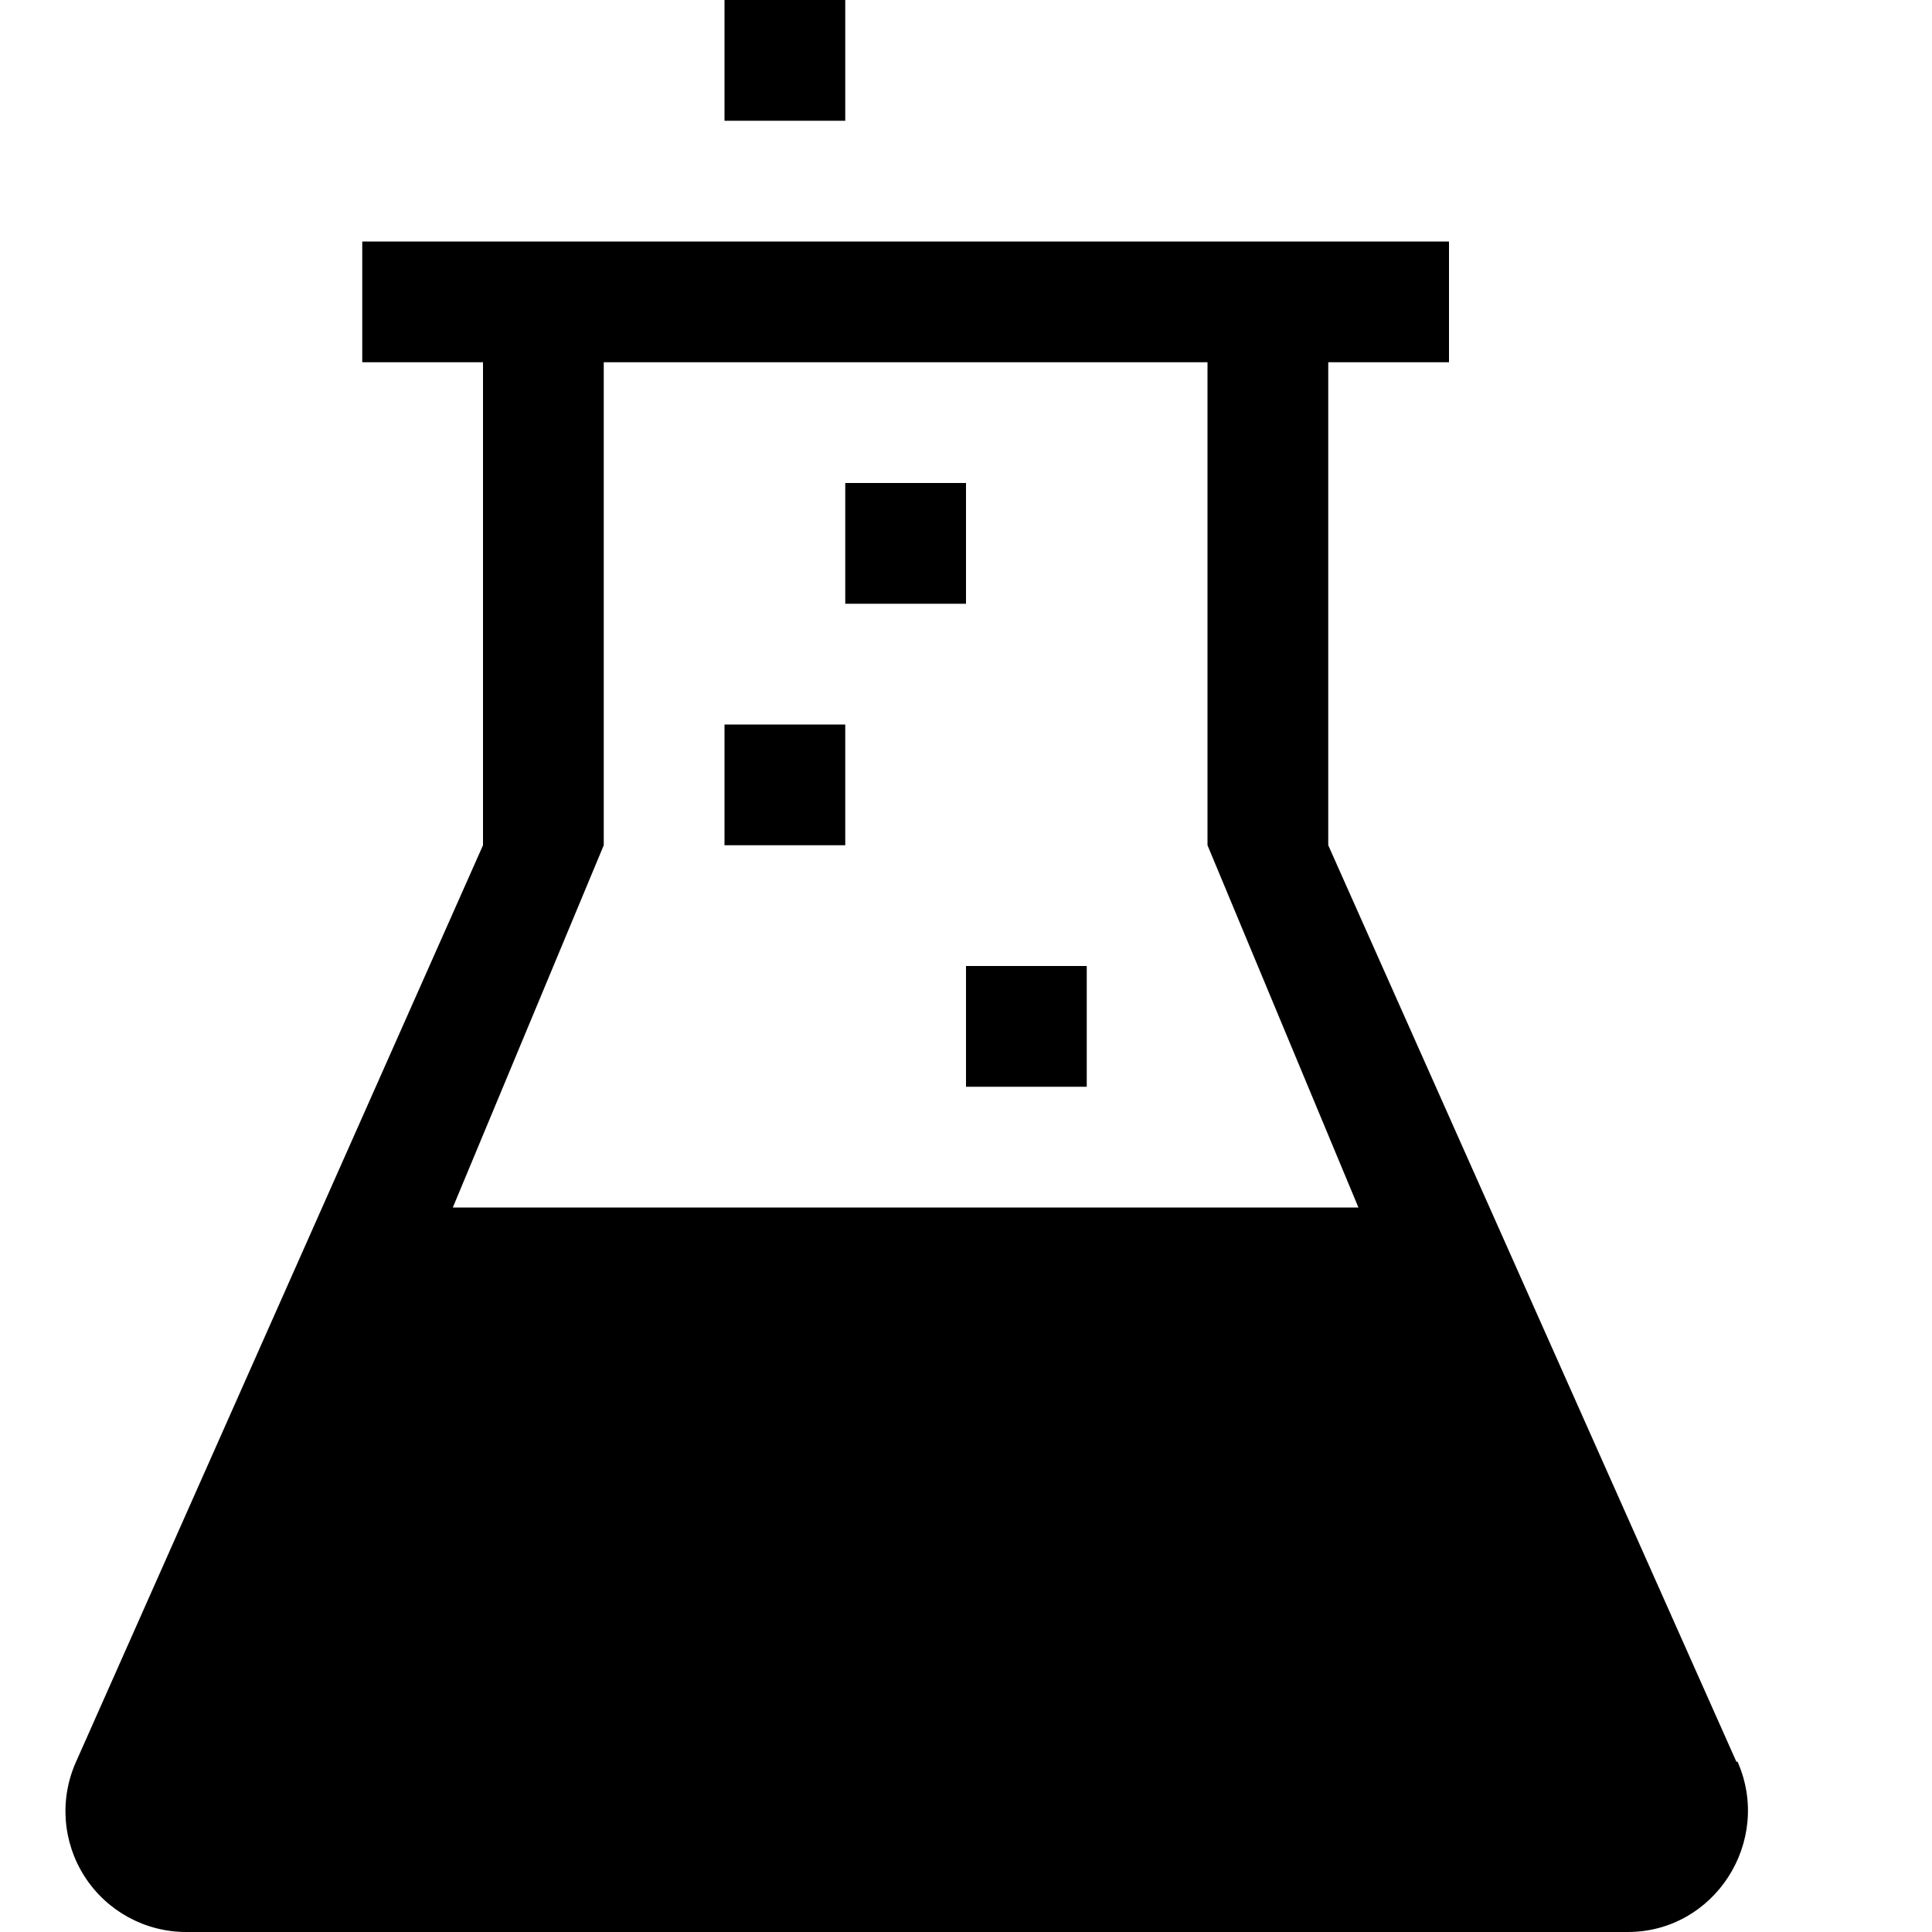
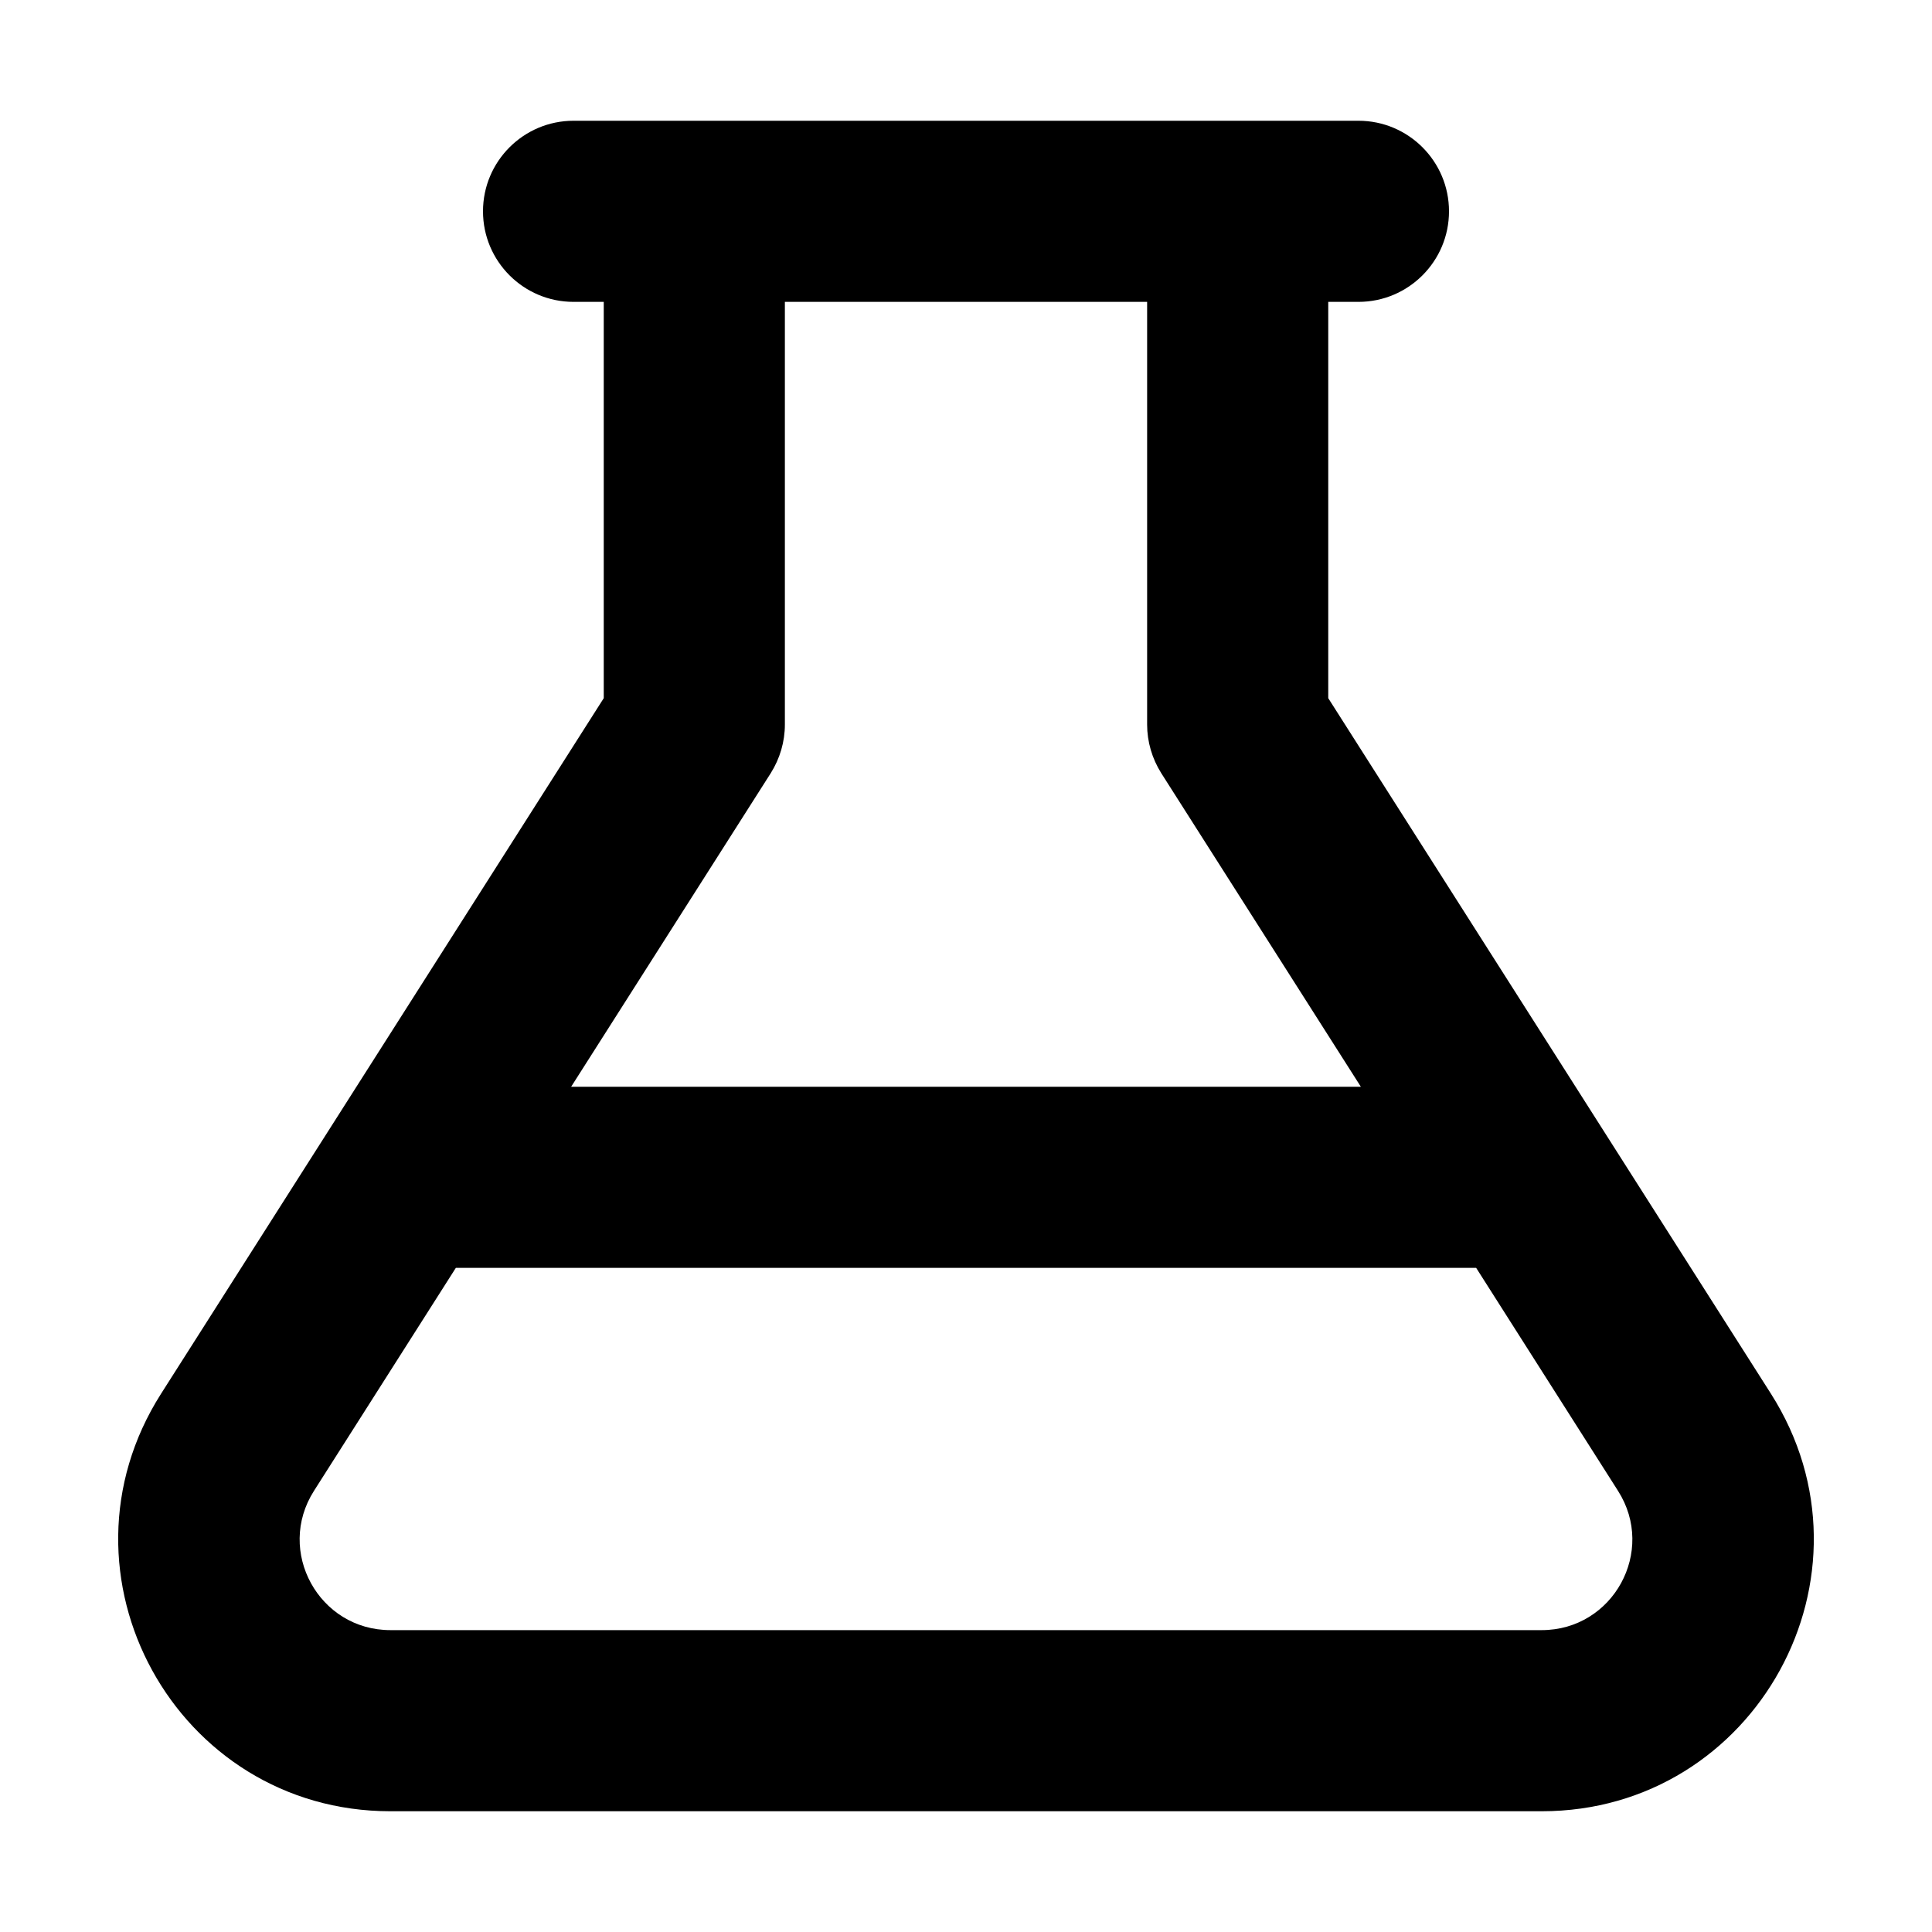
<svg xmlns="http://www.w3.org/2000/svg" width="16" height="16" viewBox="0 0 16 16">
-   <path fill-rule="evenodd" d="M14.38 14.59L11 7V3h1V2H3v1h1v4L.63 14.59A1 1 0 001.54 16h11.94c.72 0 1.2-.75.91-1.41h-.01zM3.75 10L5 7V3h5v4l1.25 3h-7.5zM8 8h1v1H8V8zM7 7H6V6h1v1zm0-3h1v1H7V4zm0-3H6V0h1v1z" />
+   <path fill-rule="evenodd" clip-rule="evenodd" d="M5 5.782V2.5H4.75C4.336 2.5 4 2.164 4 1.75C4 1.336 4.336 1 4.75 1H5.75H10.25H11.25C11.664 1 12 1.336 12 1.75C12 2.164 11.664 2.5 11.25 2.5H11V5.782L14.666 11.542C15.619 13.04 14.543 15 12.768 15H3.233C1.457 15 0.381 13.04 1.334 11.542L5 5.782ZM9.5 2.5H6.5V6C6.5 6.143 6.459 6.282 6.383 6.403L4.73 9H11.27L9.617 6.403C9.541 6.282 9.5 6.143 9.5 6V2.5ZM2.6 12.347L3.775 10.5H12.225L13.4 12.347C13.718 12.847 13.359 13.5 12.768 13.5H3.233C2.641 13.5 2.282 12.847 2.6 12.347Z" />
</svg>
